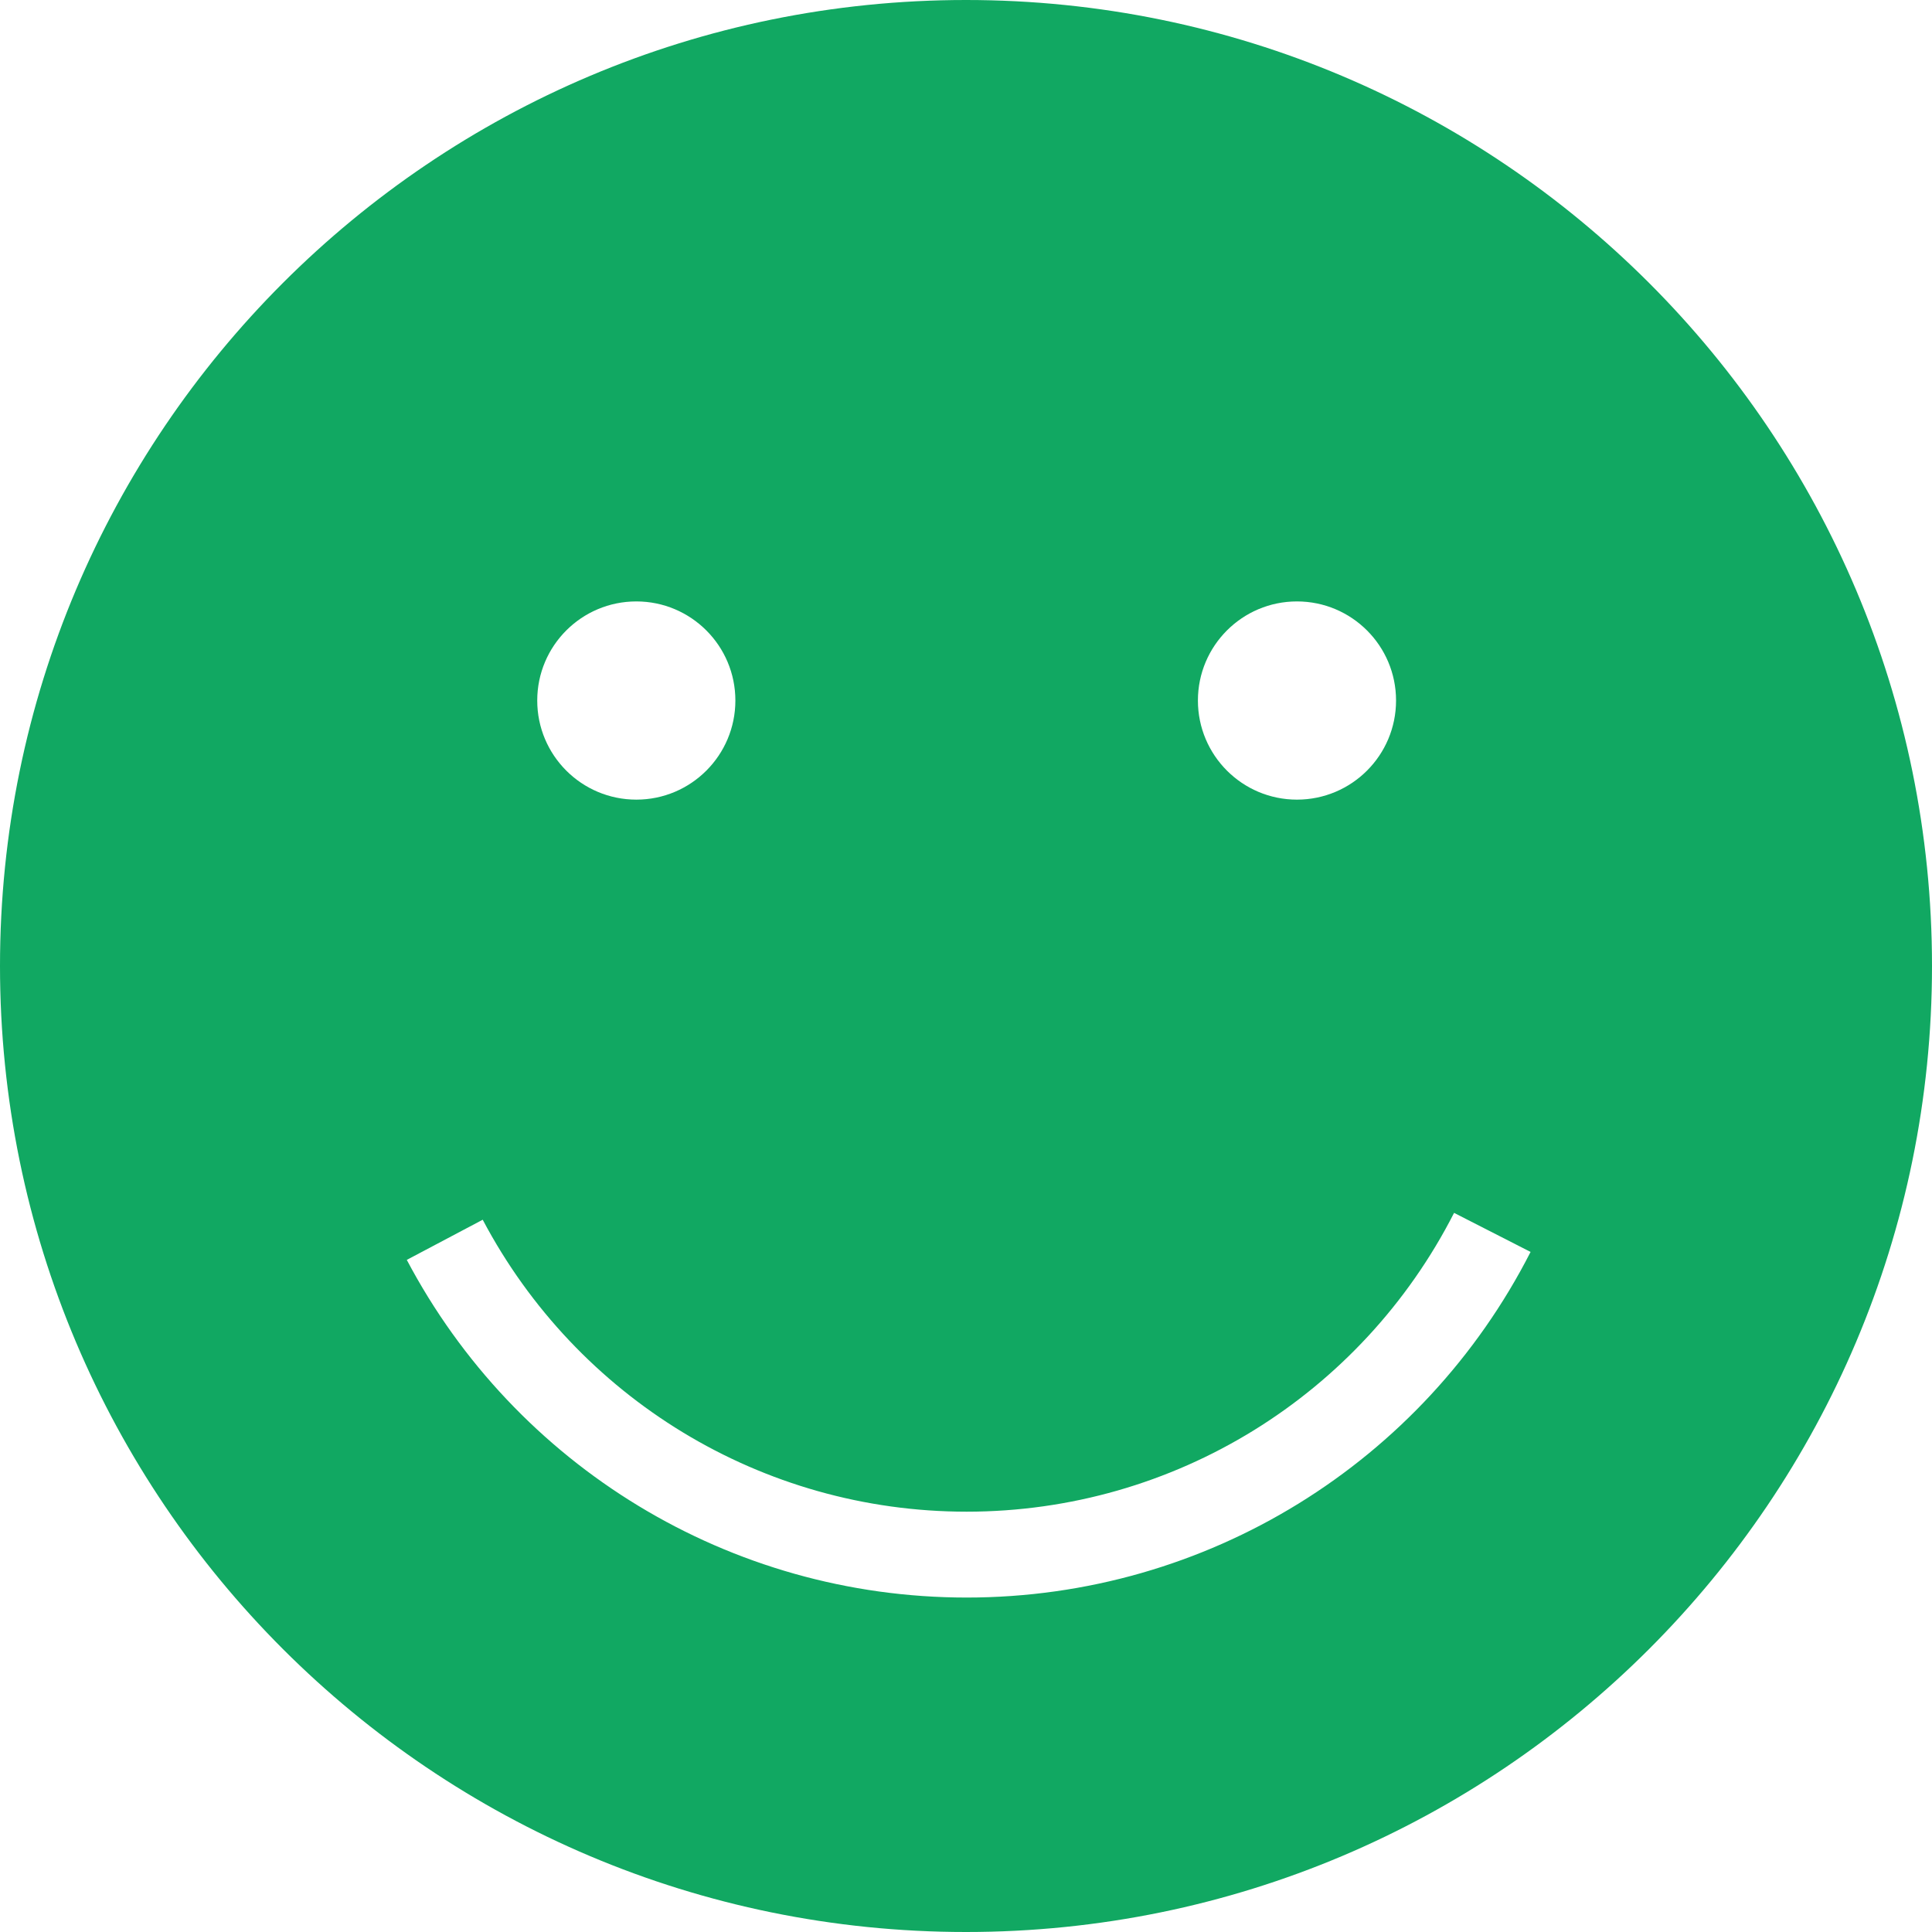
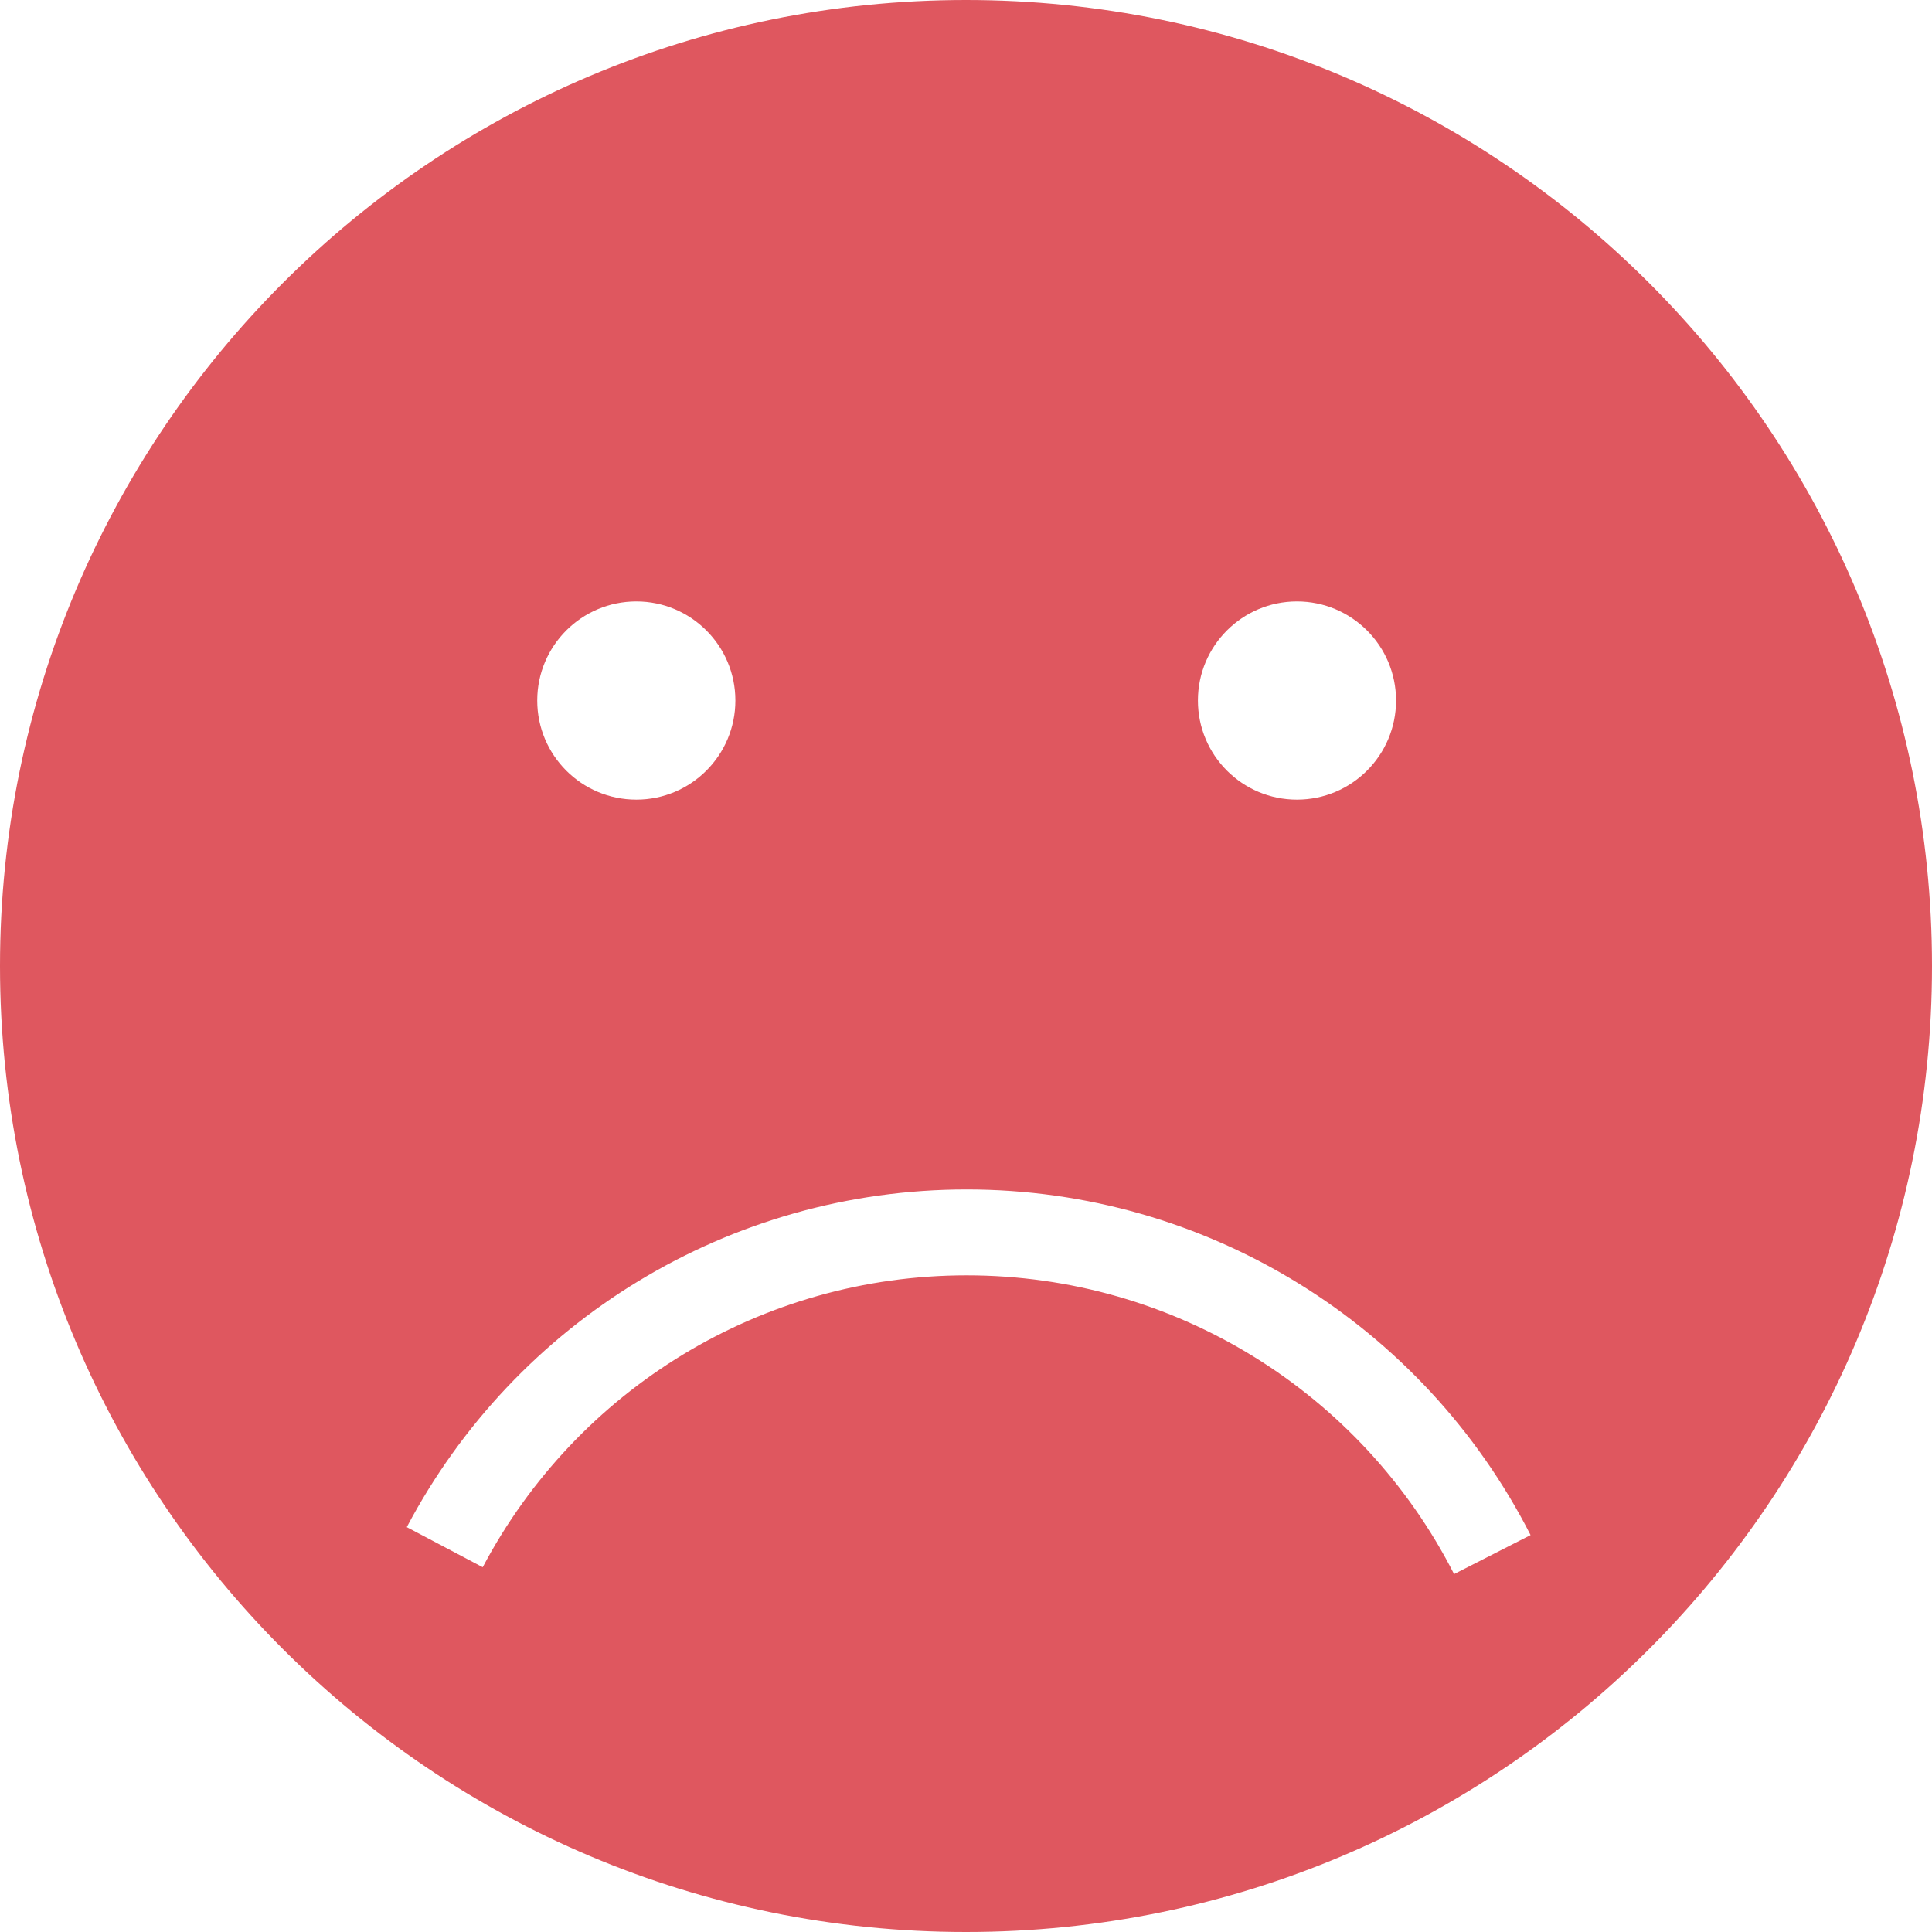
<svg xmlns="http://www.w3.org/2000/svg" width="27px" height="27px" viewBox="0 0 27 27" version="1.1">
  <defs />
  <g id="Symbols" stroke="none" stroke-width="1" fill="none" fill-rule="evenodd">
-     <g id="selvvurdering---bra" fill="#11A862">
-       <path d="M13.5,27 C20.956,27 27,20.956 27,13.5 C27,6.044 20.956,0 13.5,0 C6.044,0 0,6.044 0,13.5 C0,20.956 6.044,27 13.5,27 Z M13.509,22.326 C16.868,22.326 19.891,20.435 21.39,17.496 L20.321,16.95 C19.025,19.492 16.413,21.126 13.509,21.126 C10.644,21.126 8.061,19.535 6.746,17.046 L5.685,17.607 C7.205,20.485 10.194,22.326 13.509,22.326 Z M8.893,11.175 C9.657,11.175 10.277,10.555 10.277,9.79 C10.277,9.025 9.657,8.405 8.893,8.405 C8.128,8.405 7.508,9.025 7.508,9.79 C7.508,10.555 8.128,11.175 8.893,11.175 Z M18.125,11.175 C18.89,11.175 19.51,10.555 19.51,9.79 C19.51,9.025 18.89,8.405 18.125,8.405 C17.361,8.405 16.741,9.025 16.741,9.79 C16.741,10.555 17.361,11.175 18.125,11.175 Z" id="Combined-Shape" />
+     <g id="selvvurdering---dårlig" fill="#DF575F">
+       <path d="M13.5,27 C20.956,27 27,20.956 27,13.5 C27,6.044 20.956,0 13.5,0 C6.044,0 0,6.044 0,13.5 C0,20.956 6.044,27 13.5,27 Z M13.509,17.823 C16.413,17.823 19.025,19.457 20.321,21.998 L21.39,21.453 C19.891,18.514 16.868,16.623 13.509,16.623 C10.194,16.623 7.205,18.463 5.685,21.342 L6.746,21.902 C8.061,19.413 10.644,17.823 13.509,17.823 Z M8.893,11.175 C9.657,11.175 10.277,10.555 10.277,9.79 C10.277,9.025 9.657,8.405 8.893,8.405 C8.128,8.405 7.508,9.025 7.508,9.79 C7.508,10.555 8.128,11.175 8.893,11.175 Z M18.125,11.175 C18.89,11.175 19.51,10.555 19.51,9.79 C19.51,9.025 18.89,8.405 18.125,8.405 C17.361,8.405 16.741,9.025 16.741,9.79 C16.741,10.555 17.361,11.175 18.125,11.175 Z" id="Combined-Shape" />
    </g>
  </g>
</svg>
